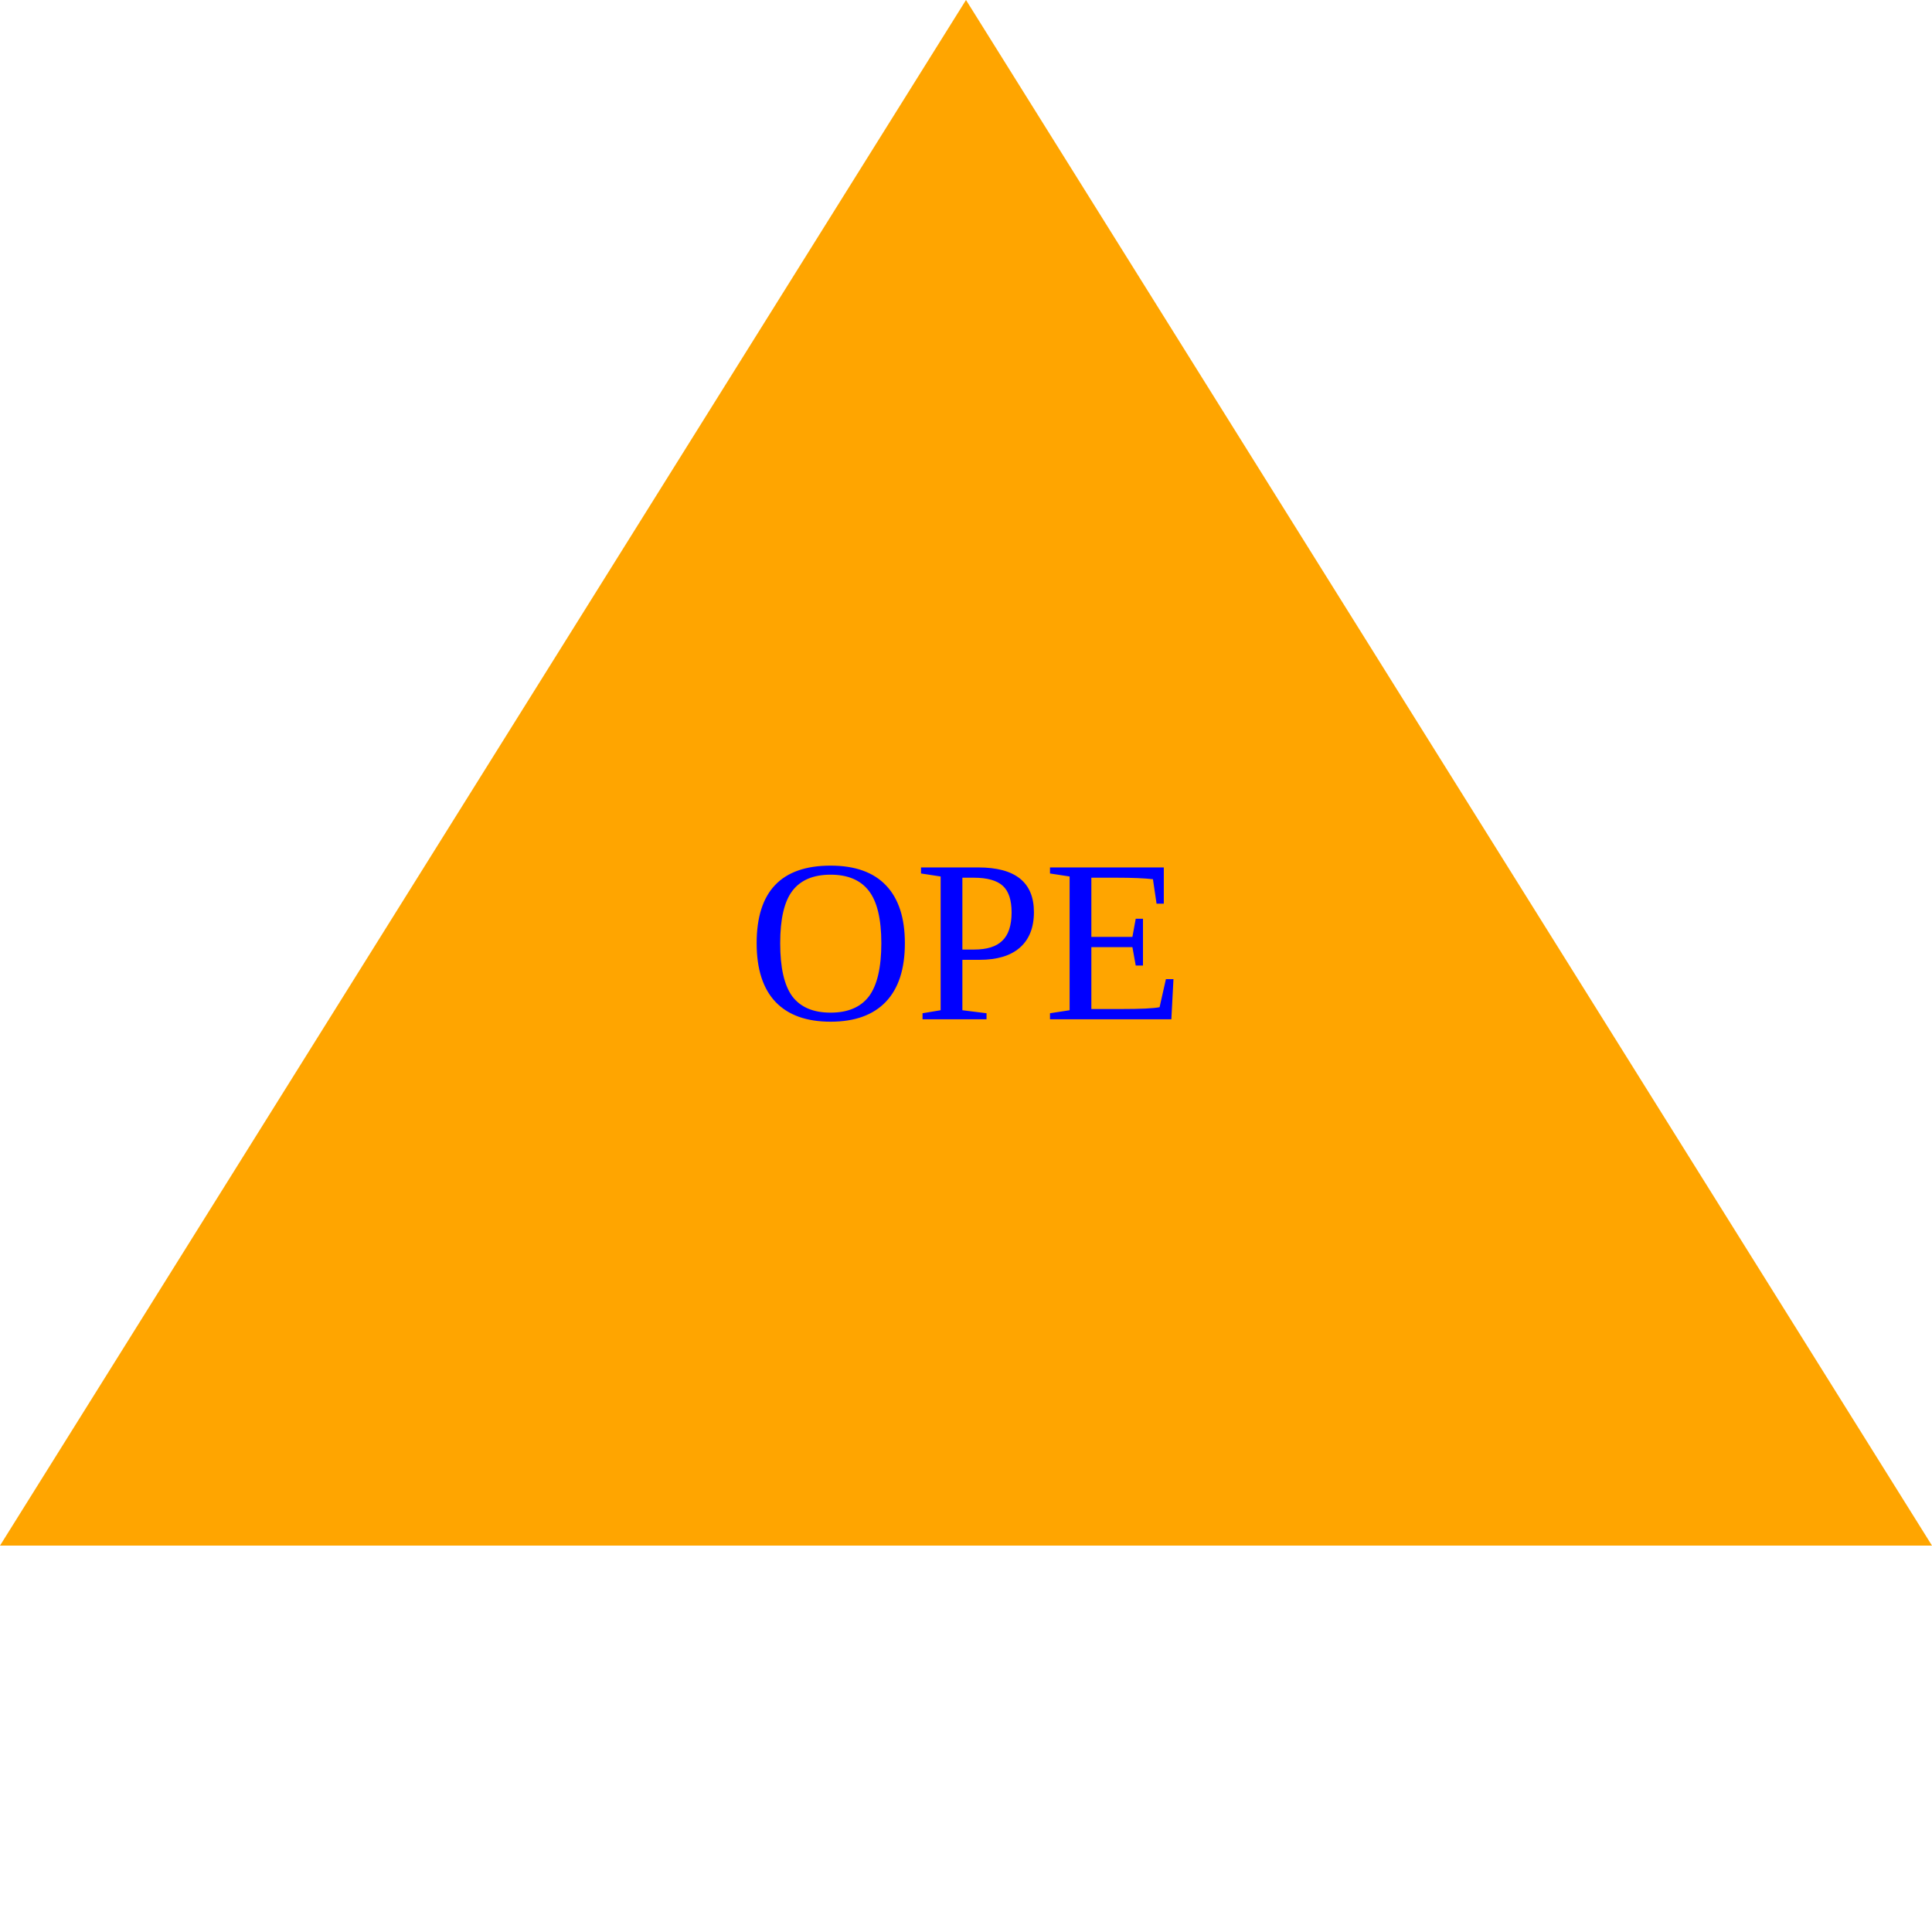
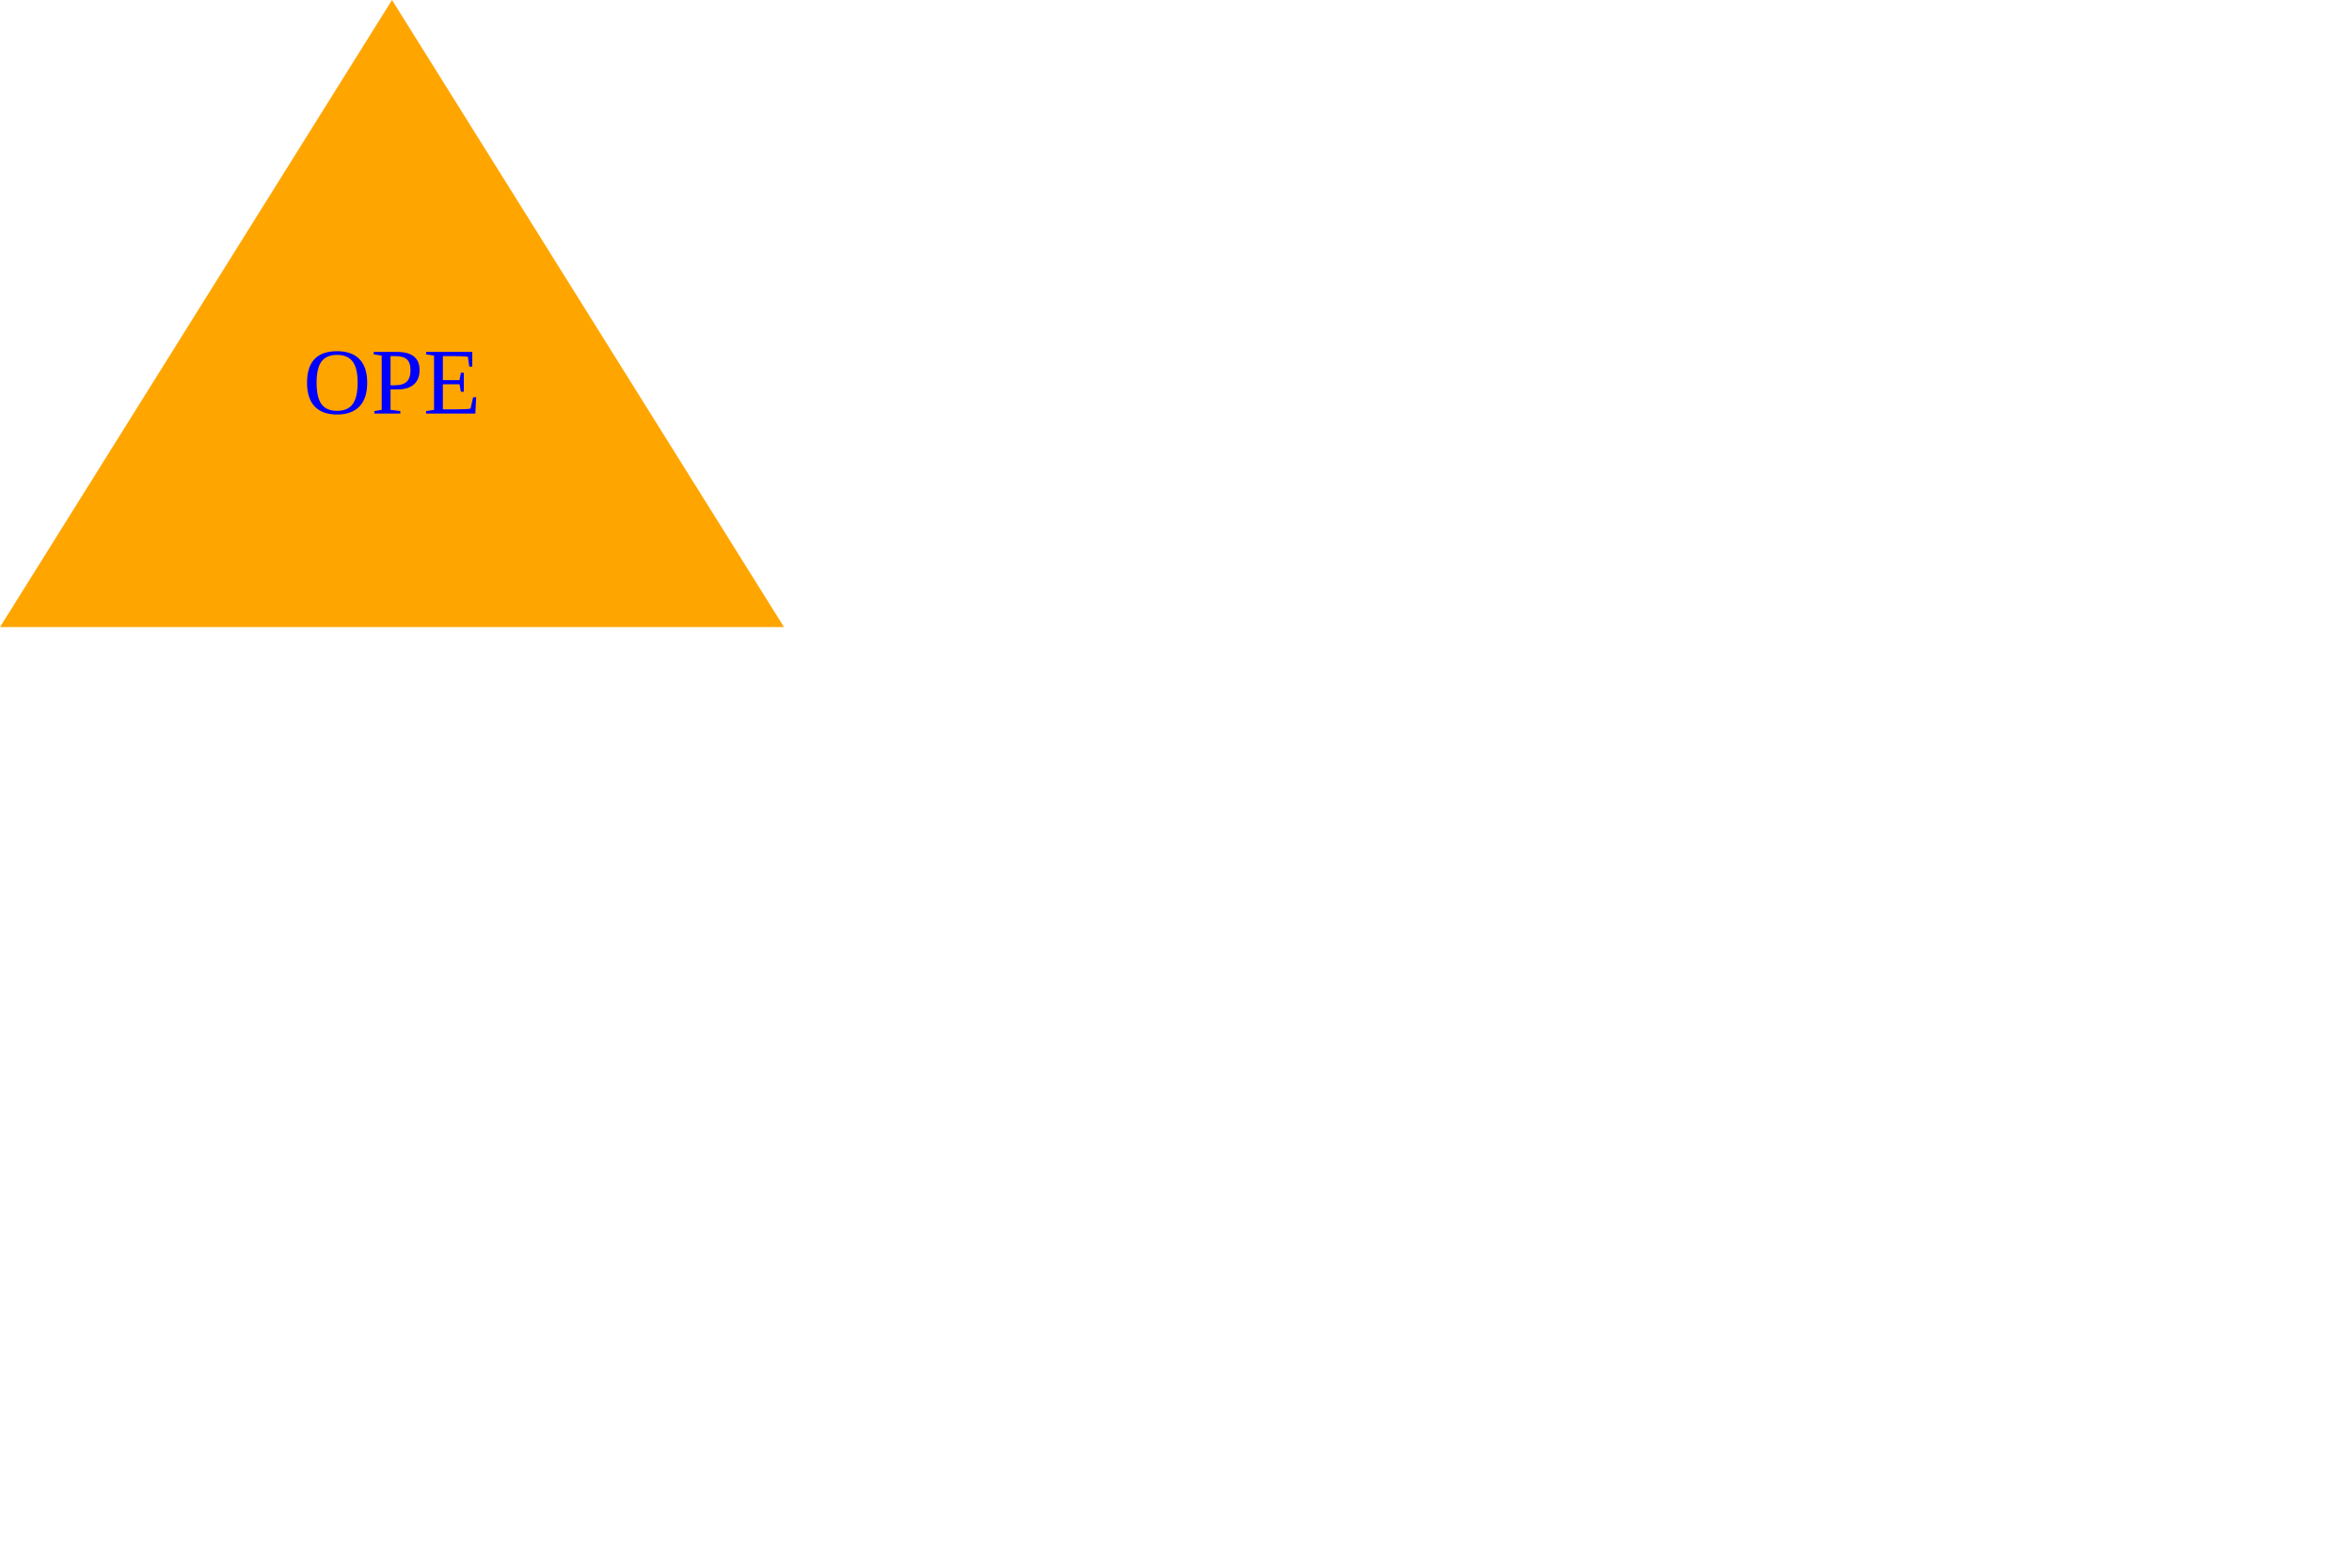
- <svg xmlns="http://www.w3.org/2000/svg" version="1.1" width="100" height="100">
+ <svg xmlns="http://www.w3.org/2000/svg" version="1.1" width="300" height="200">
  <polygon points="50 0, 100 80, 0 80" fill="orange" />
  <text x="50" y="50" dominant-baseline="middle" text-anchor="middle" fill="blue">OPE</text>
</svg>
